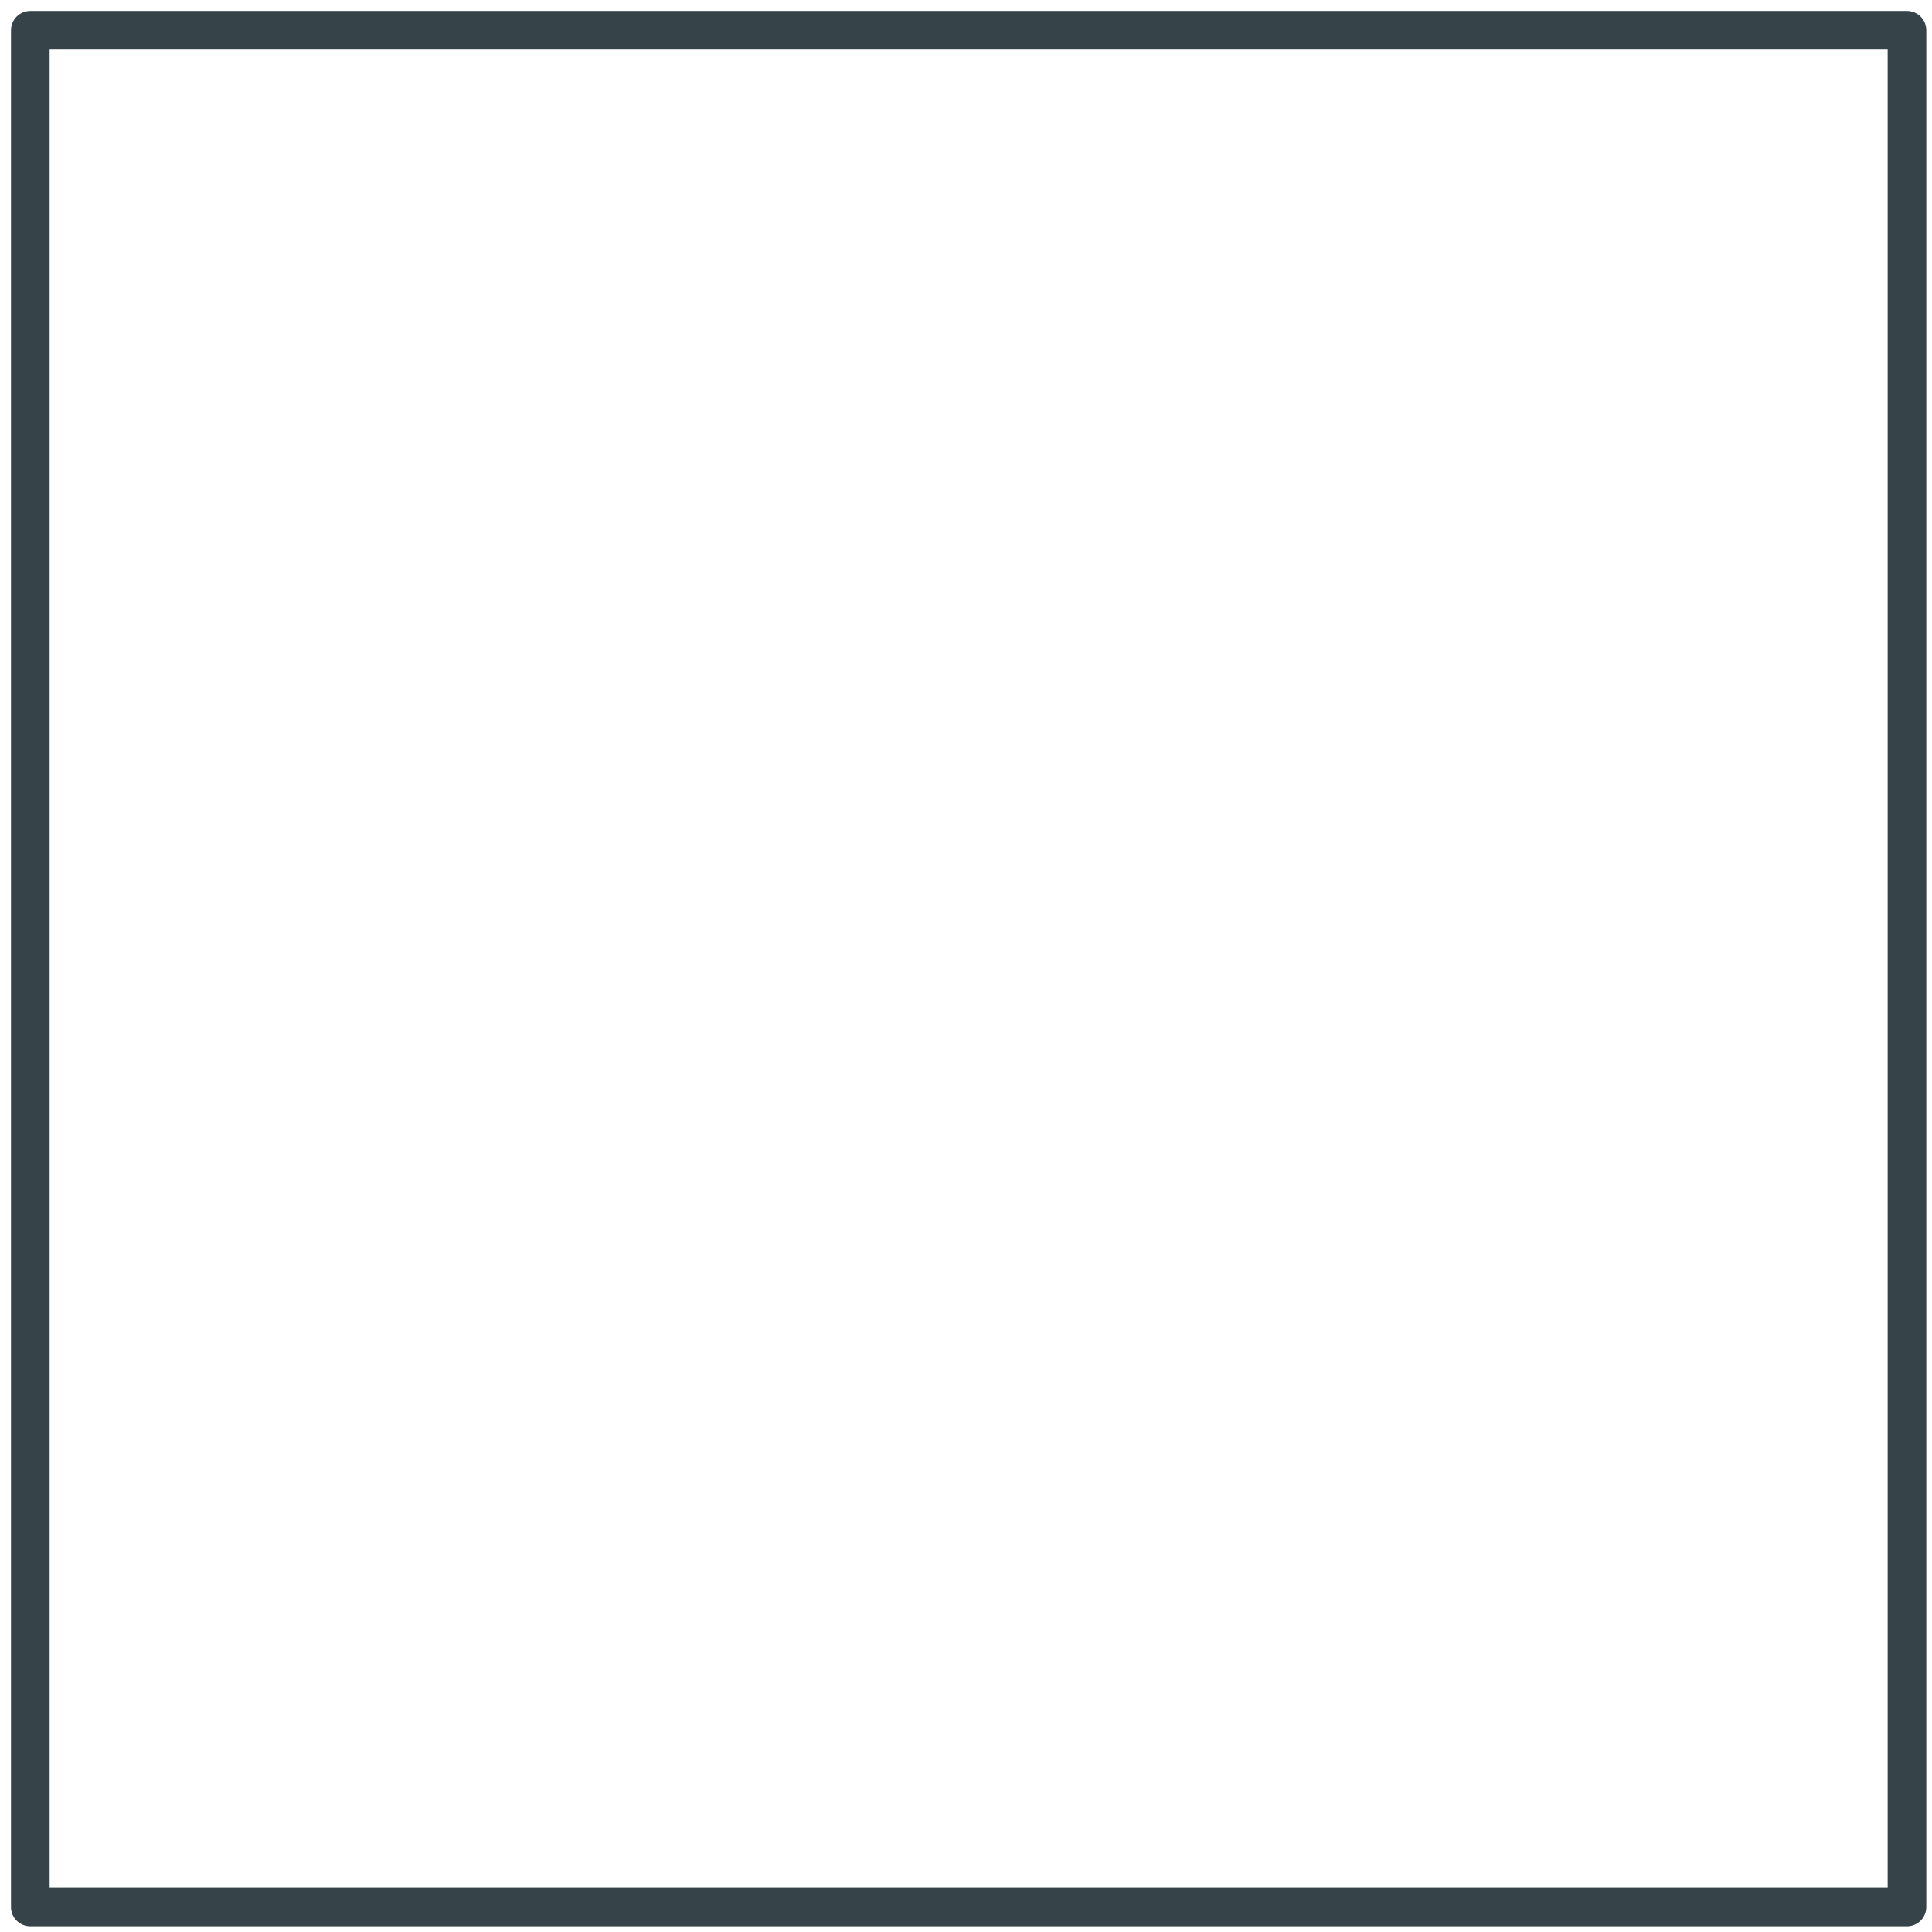
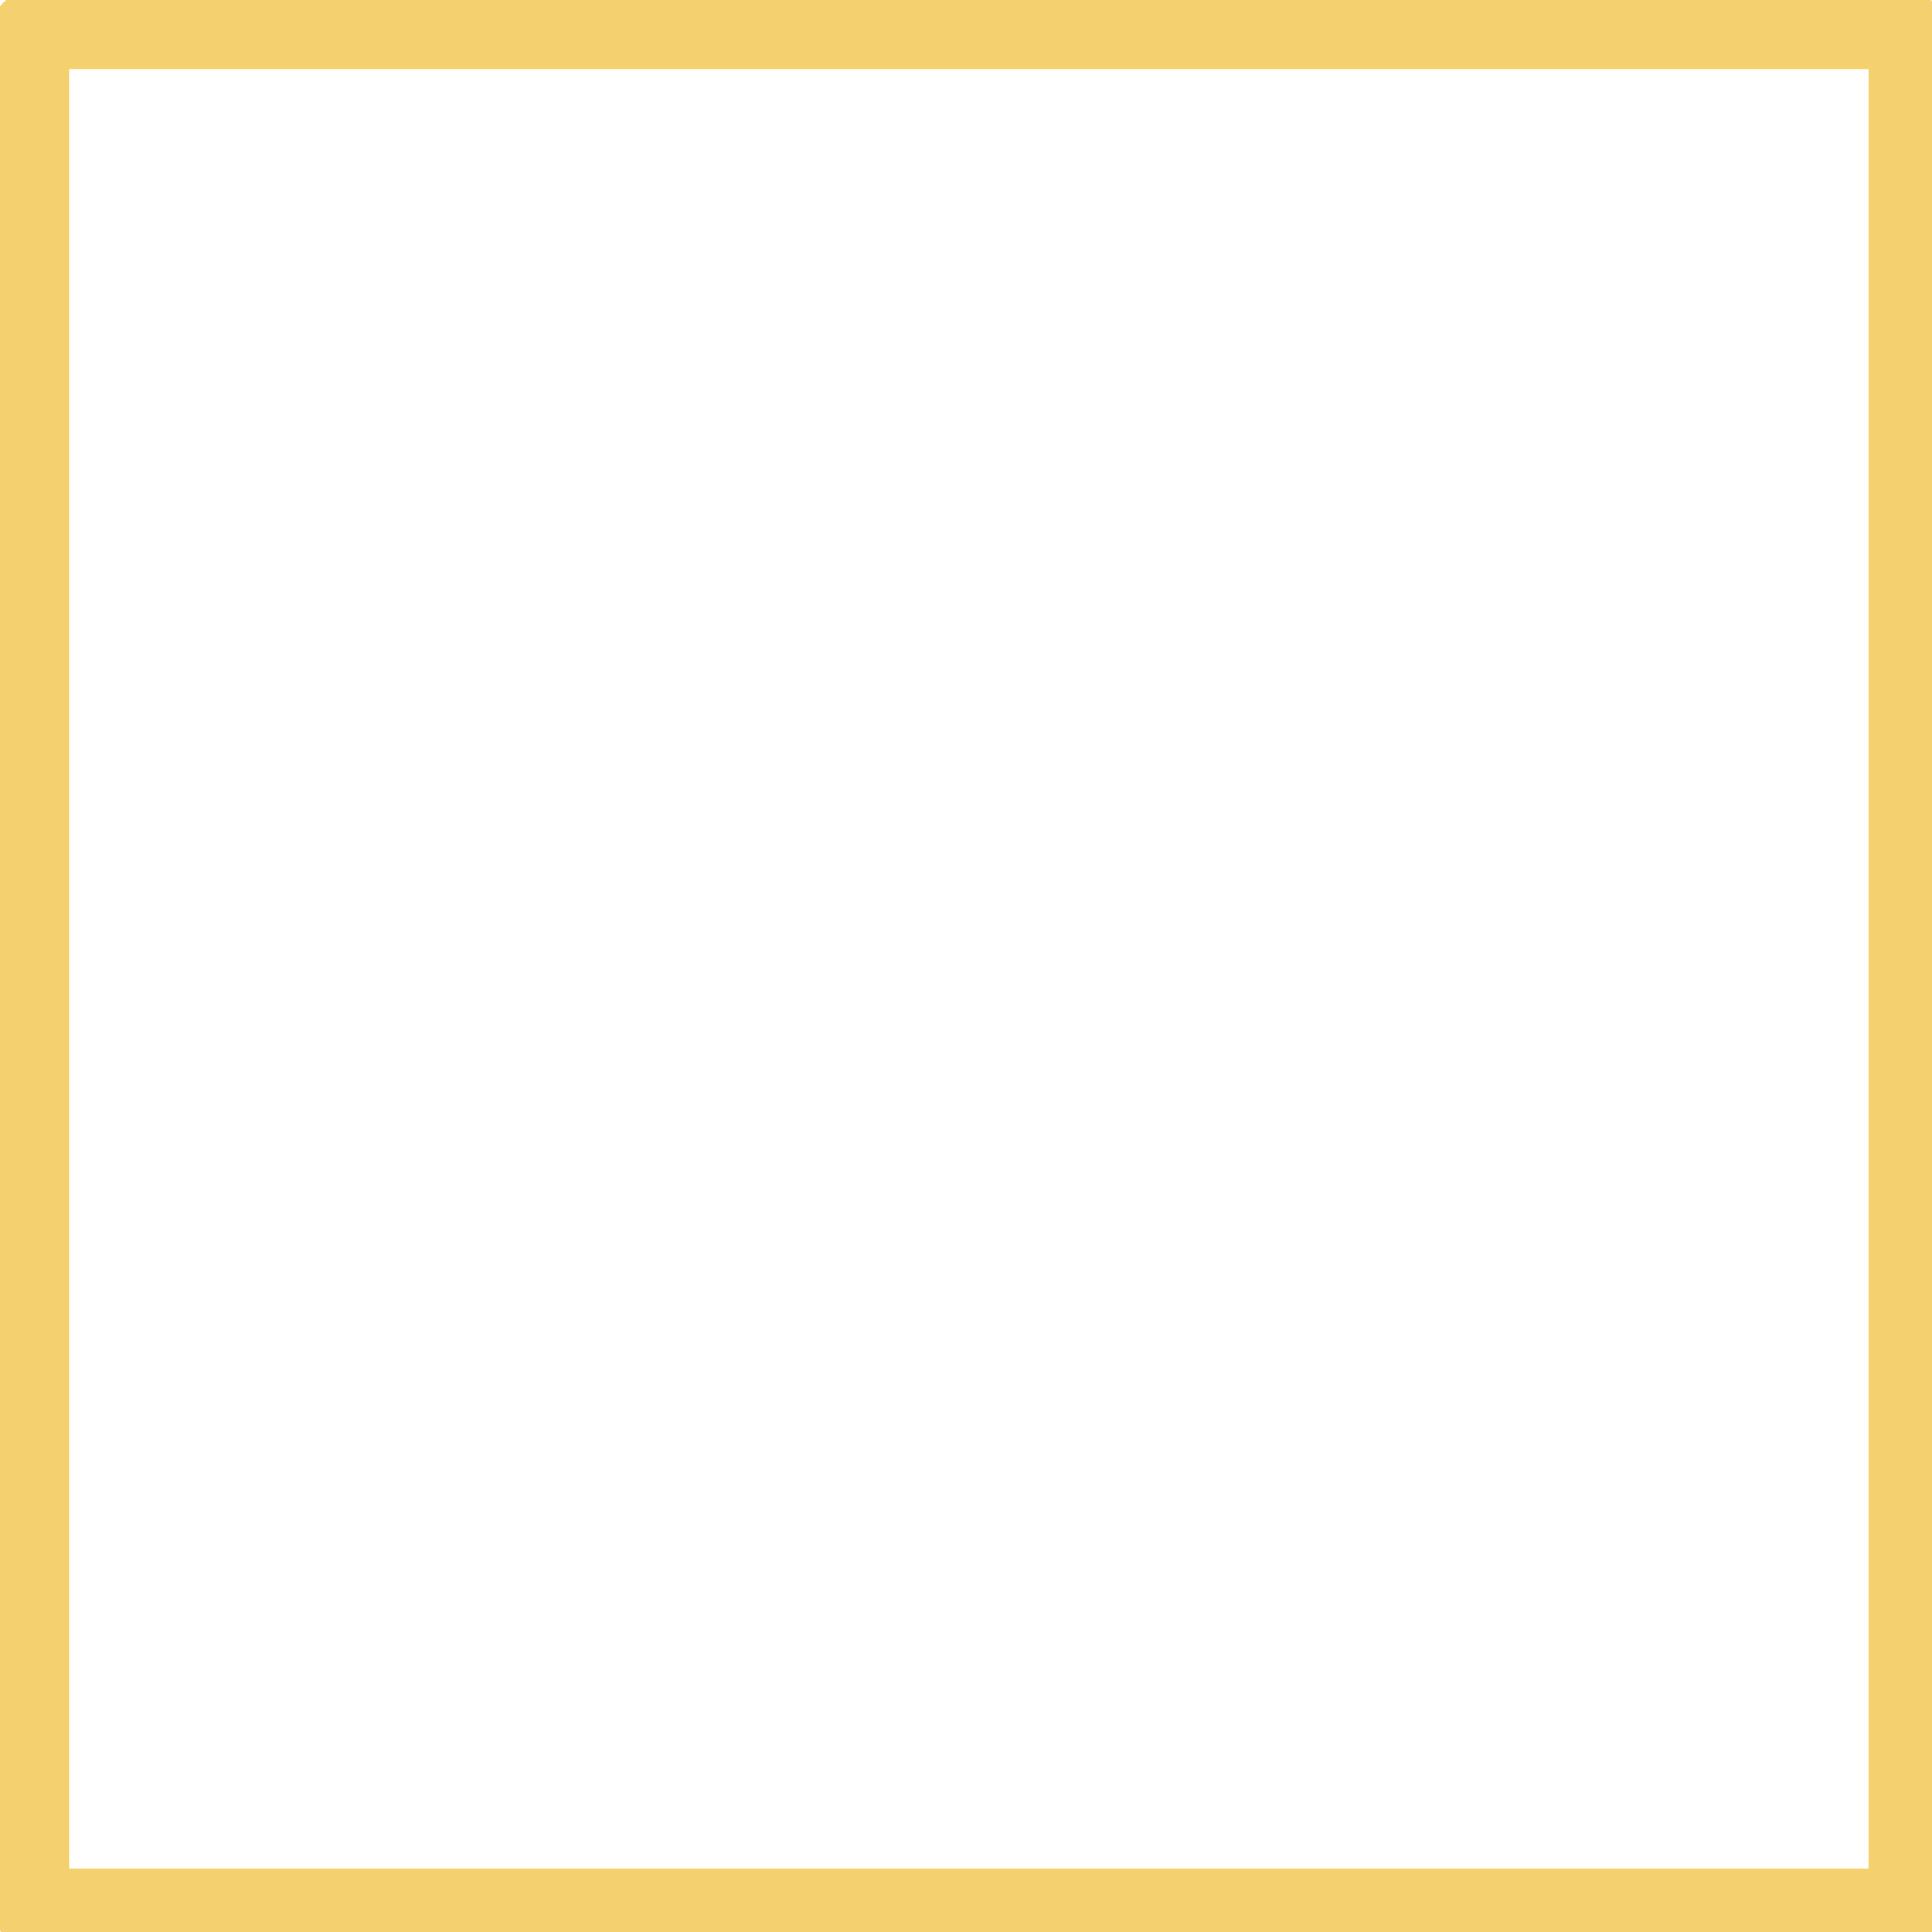
<svg xmlns="http://www.w3.org/2000/svg" id="eZ6vdagtR2i1" viewBox="0 0 100 100" shape-rendering="geometricPrecision" text-rendering="geometricPrecision">
-   <polygon points="0,-68.686 68.686,0 0,68.686 -68.686,0 0,-68.686" transform="matrix(.707107 0.707107-.707107 0.707107 50.13684 50.13684)" paint-order="markers stroke fill" fill="none" stroke="#364349" stroke-width="2" stroke-linecap="round" stroke-linejoin="round" stroke-miterlimit="6" />
+   <polygon points="0,-68.686 68.686,0 0,68.686 -68.686,0 0,-68.686" transform="matrix(.707107 0.707107-.707107 0.707107 50.13684 50.13684)" paint-order="markers stroke fill" fill="none" stroke="#f4d06f" stroke-width="4" stroke-linecap="round" stroke-linejoin="round" stroke-miterlimit="6" />
</svg>
